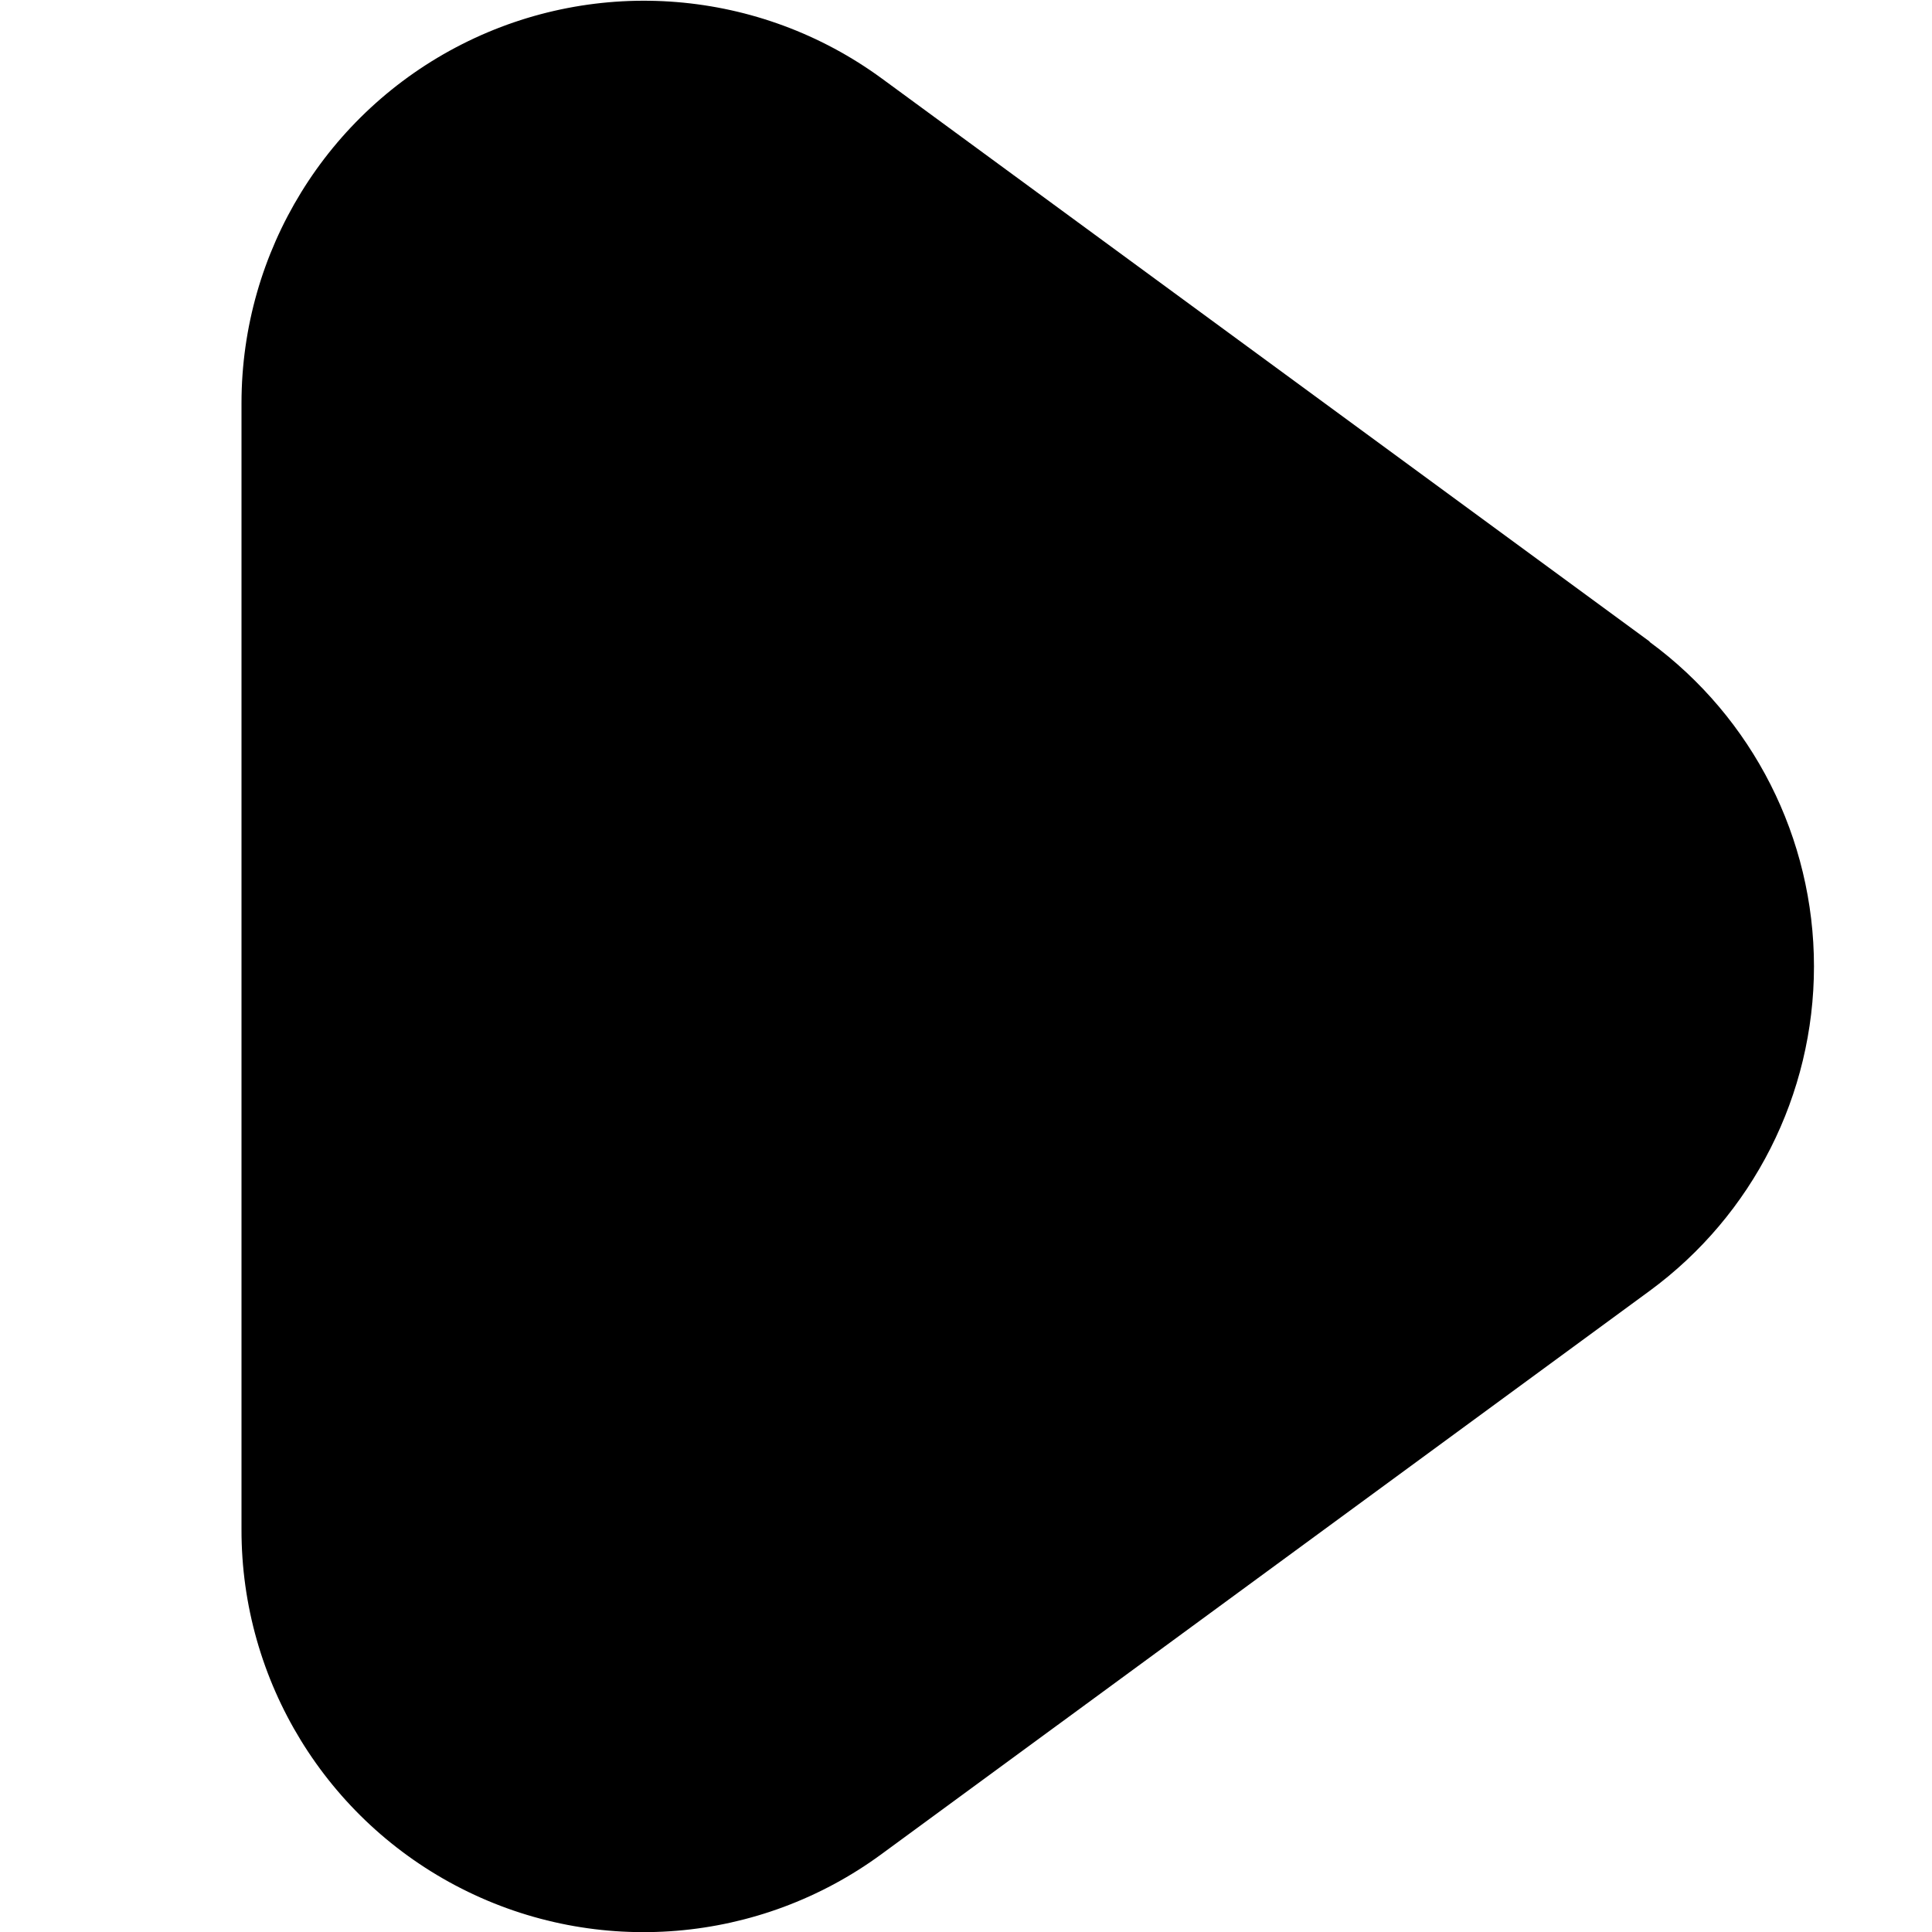
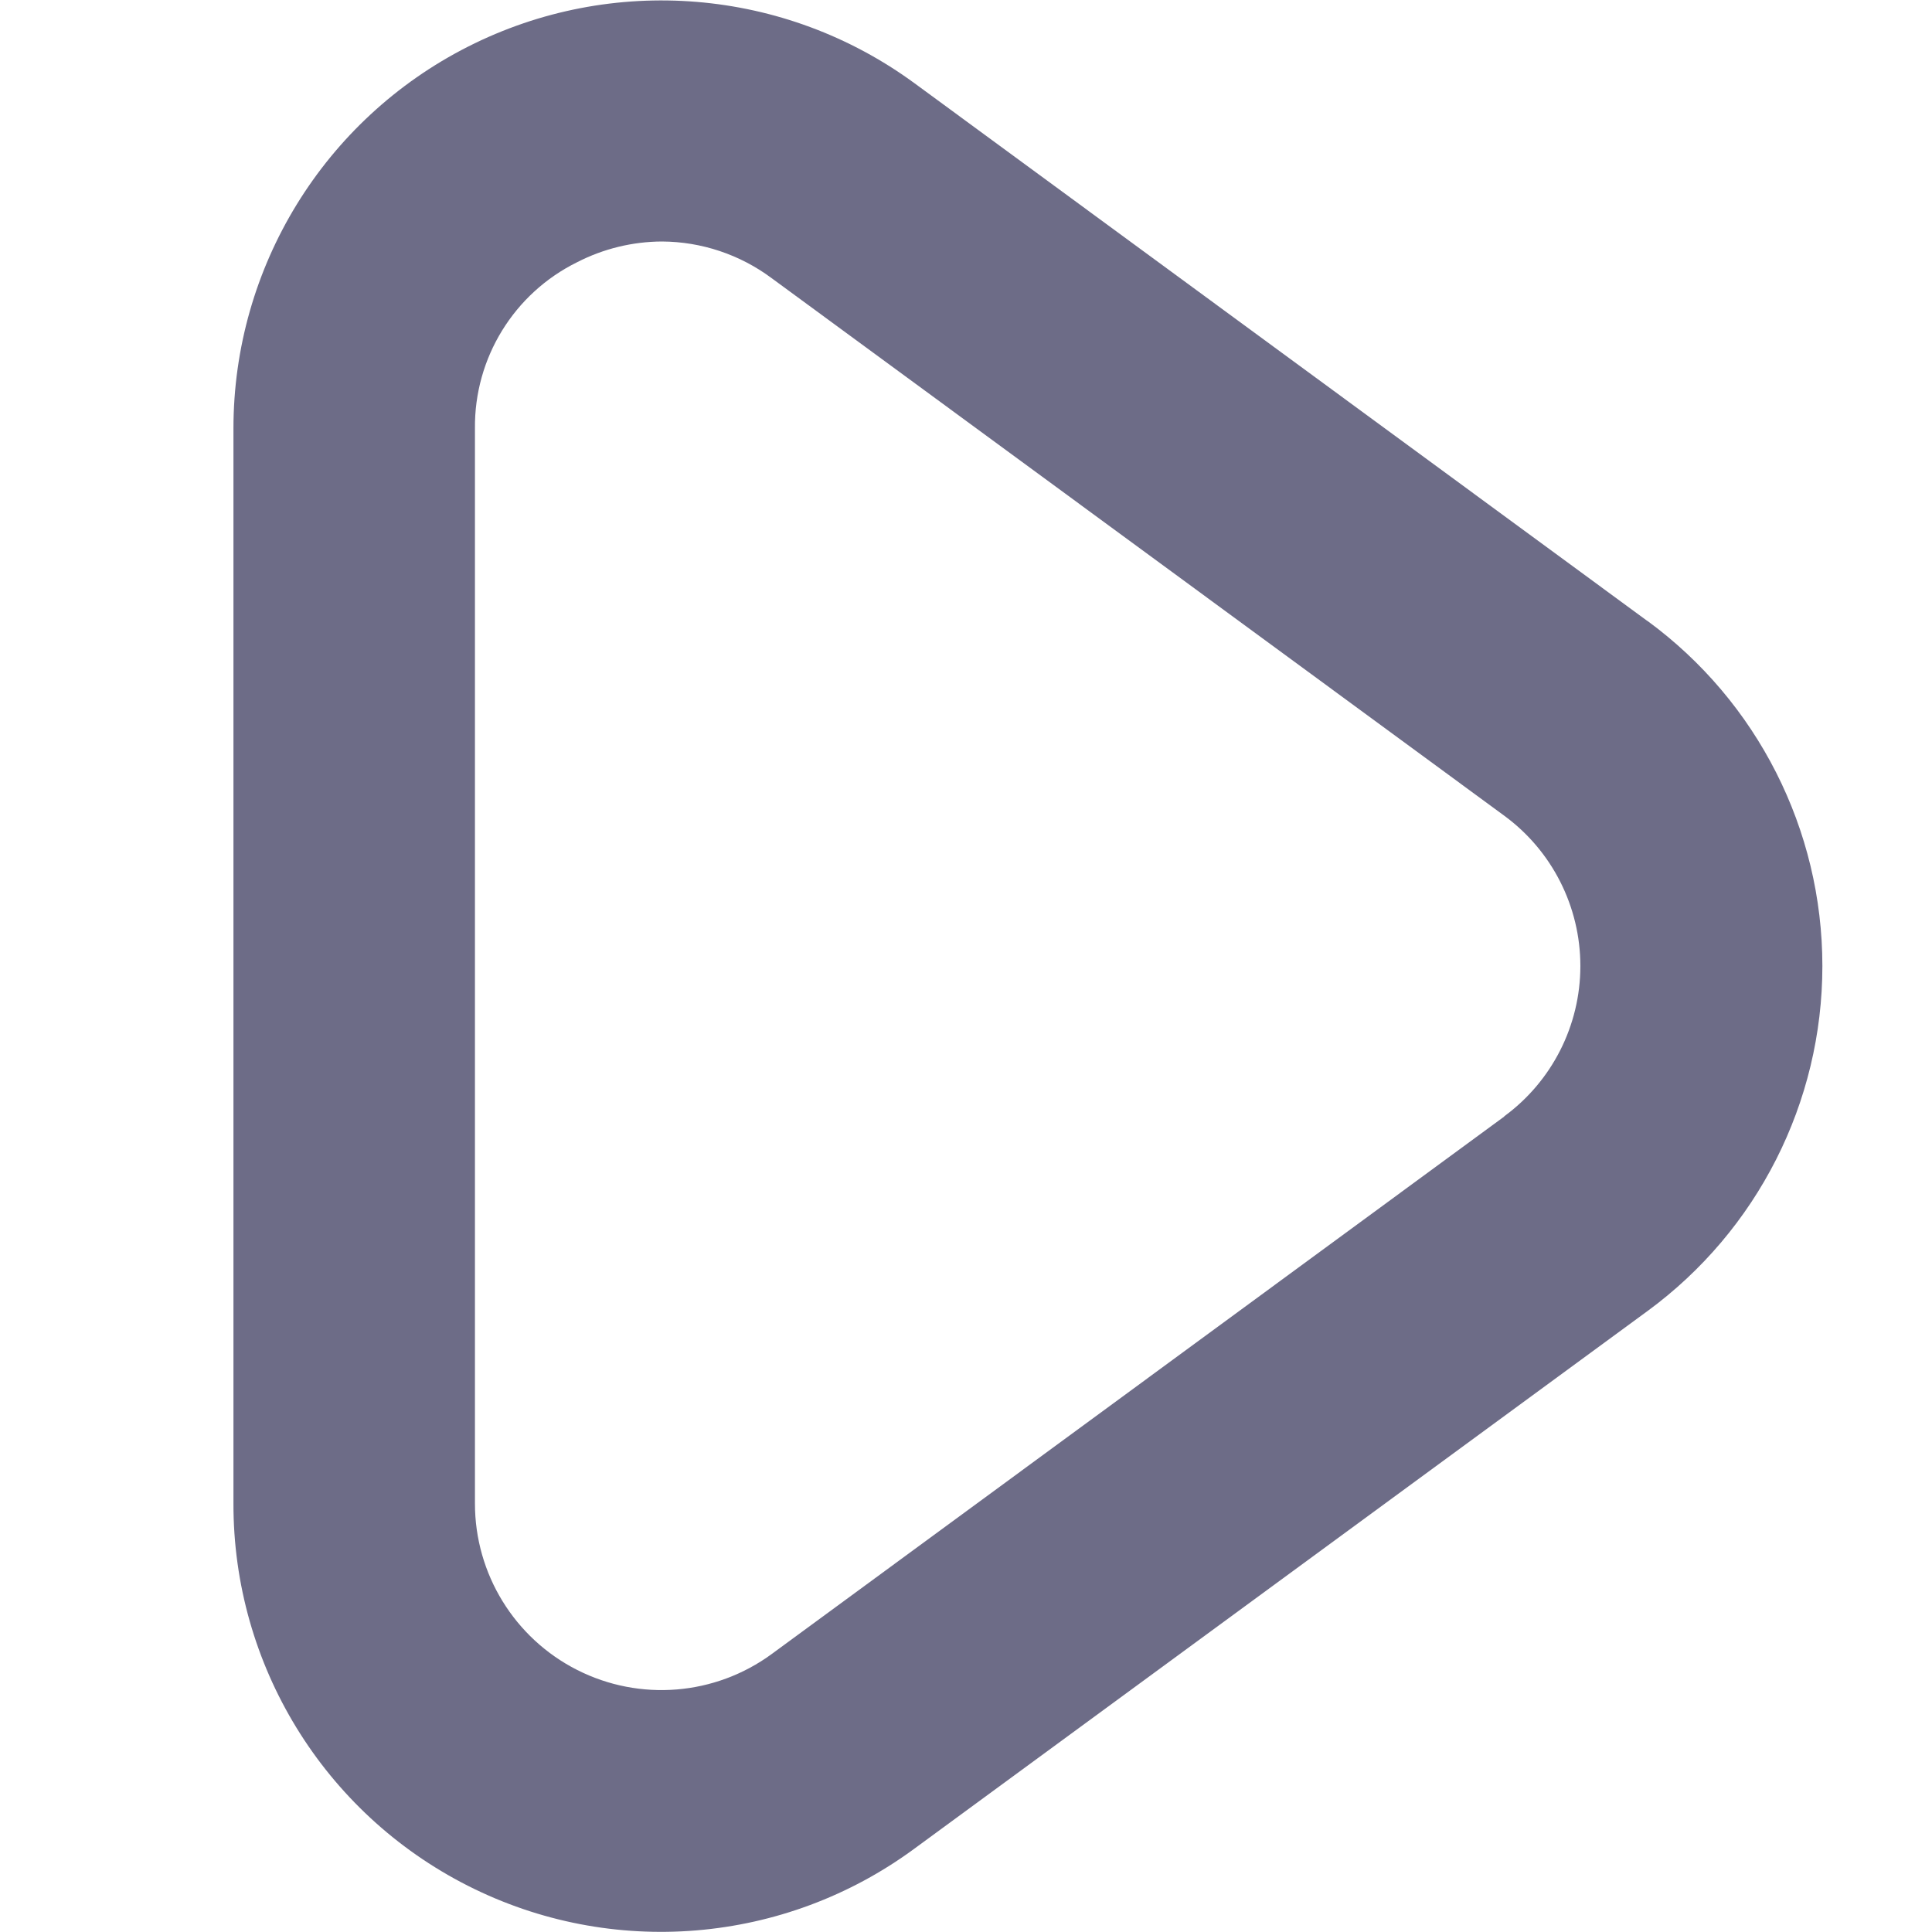
- <svg xmlns="http://www.w3.org/2000/svg" id="Filled" viewBox="0 0 24 24" width="512" height="512">
-   <path d="M20.492,7.969,10.954.975A5,5,0,0,0,3,5.005V19a4.994,4.994,0,0,0,7.954,4.03l9.538-6.994a5,5,0,0,0,0-8.062Z" />
+ <svg xmlns="http://www.w3.org/2000/svg" fill="#6d6c87" id="Bold" viewBox="0 0 24 24" width="512" height="512">
+   <path d="M20.463,7.713l-9.1-6.677A5.317,5.317,0,0,0,2.9,5.323V18.677a5.311,5.311,0,0,0,8.46,4.287l9.105-6.677a5.315,5.315,0,0,0,0-8.574Zm-1.774,6.155-9.1,6.677A2.317,2.317,0,0,1,5.9,18.677V5.323a2.276,2.276,0,0,1,1.27-2.066A2.328,2.328,0,0,1,8.223,3a2.3,2.3,0,0,1,1.362.455l9.1,6.677a2.316,2.316,0,0,1,0,3.736Z" />
</svg>
